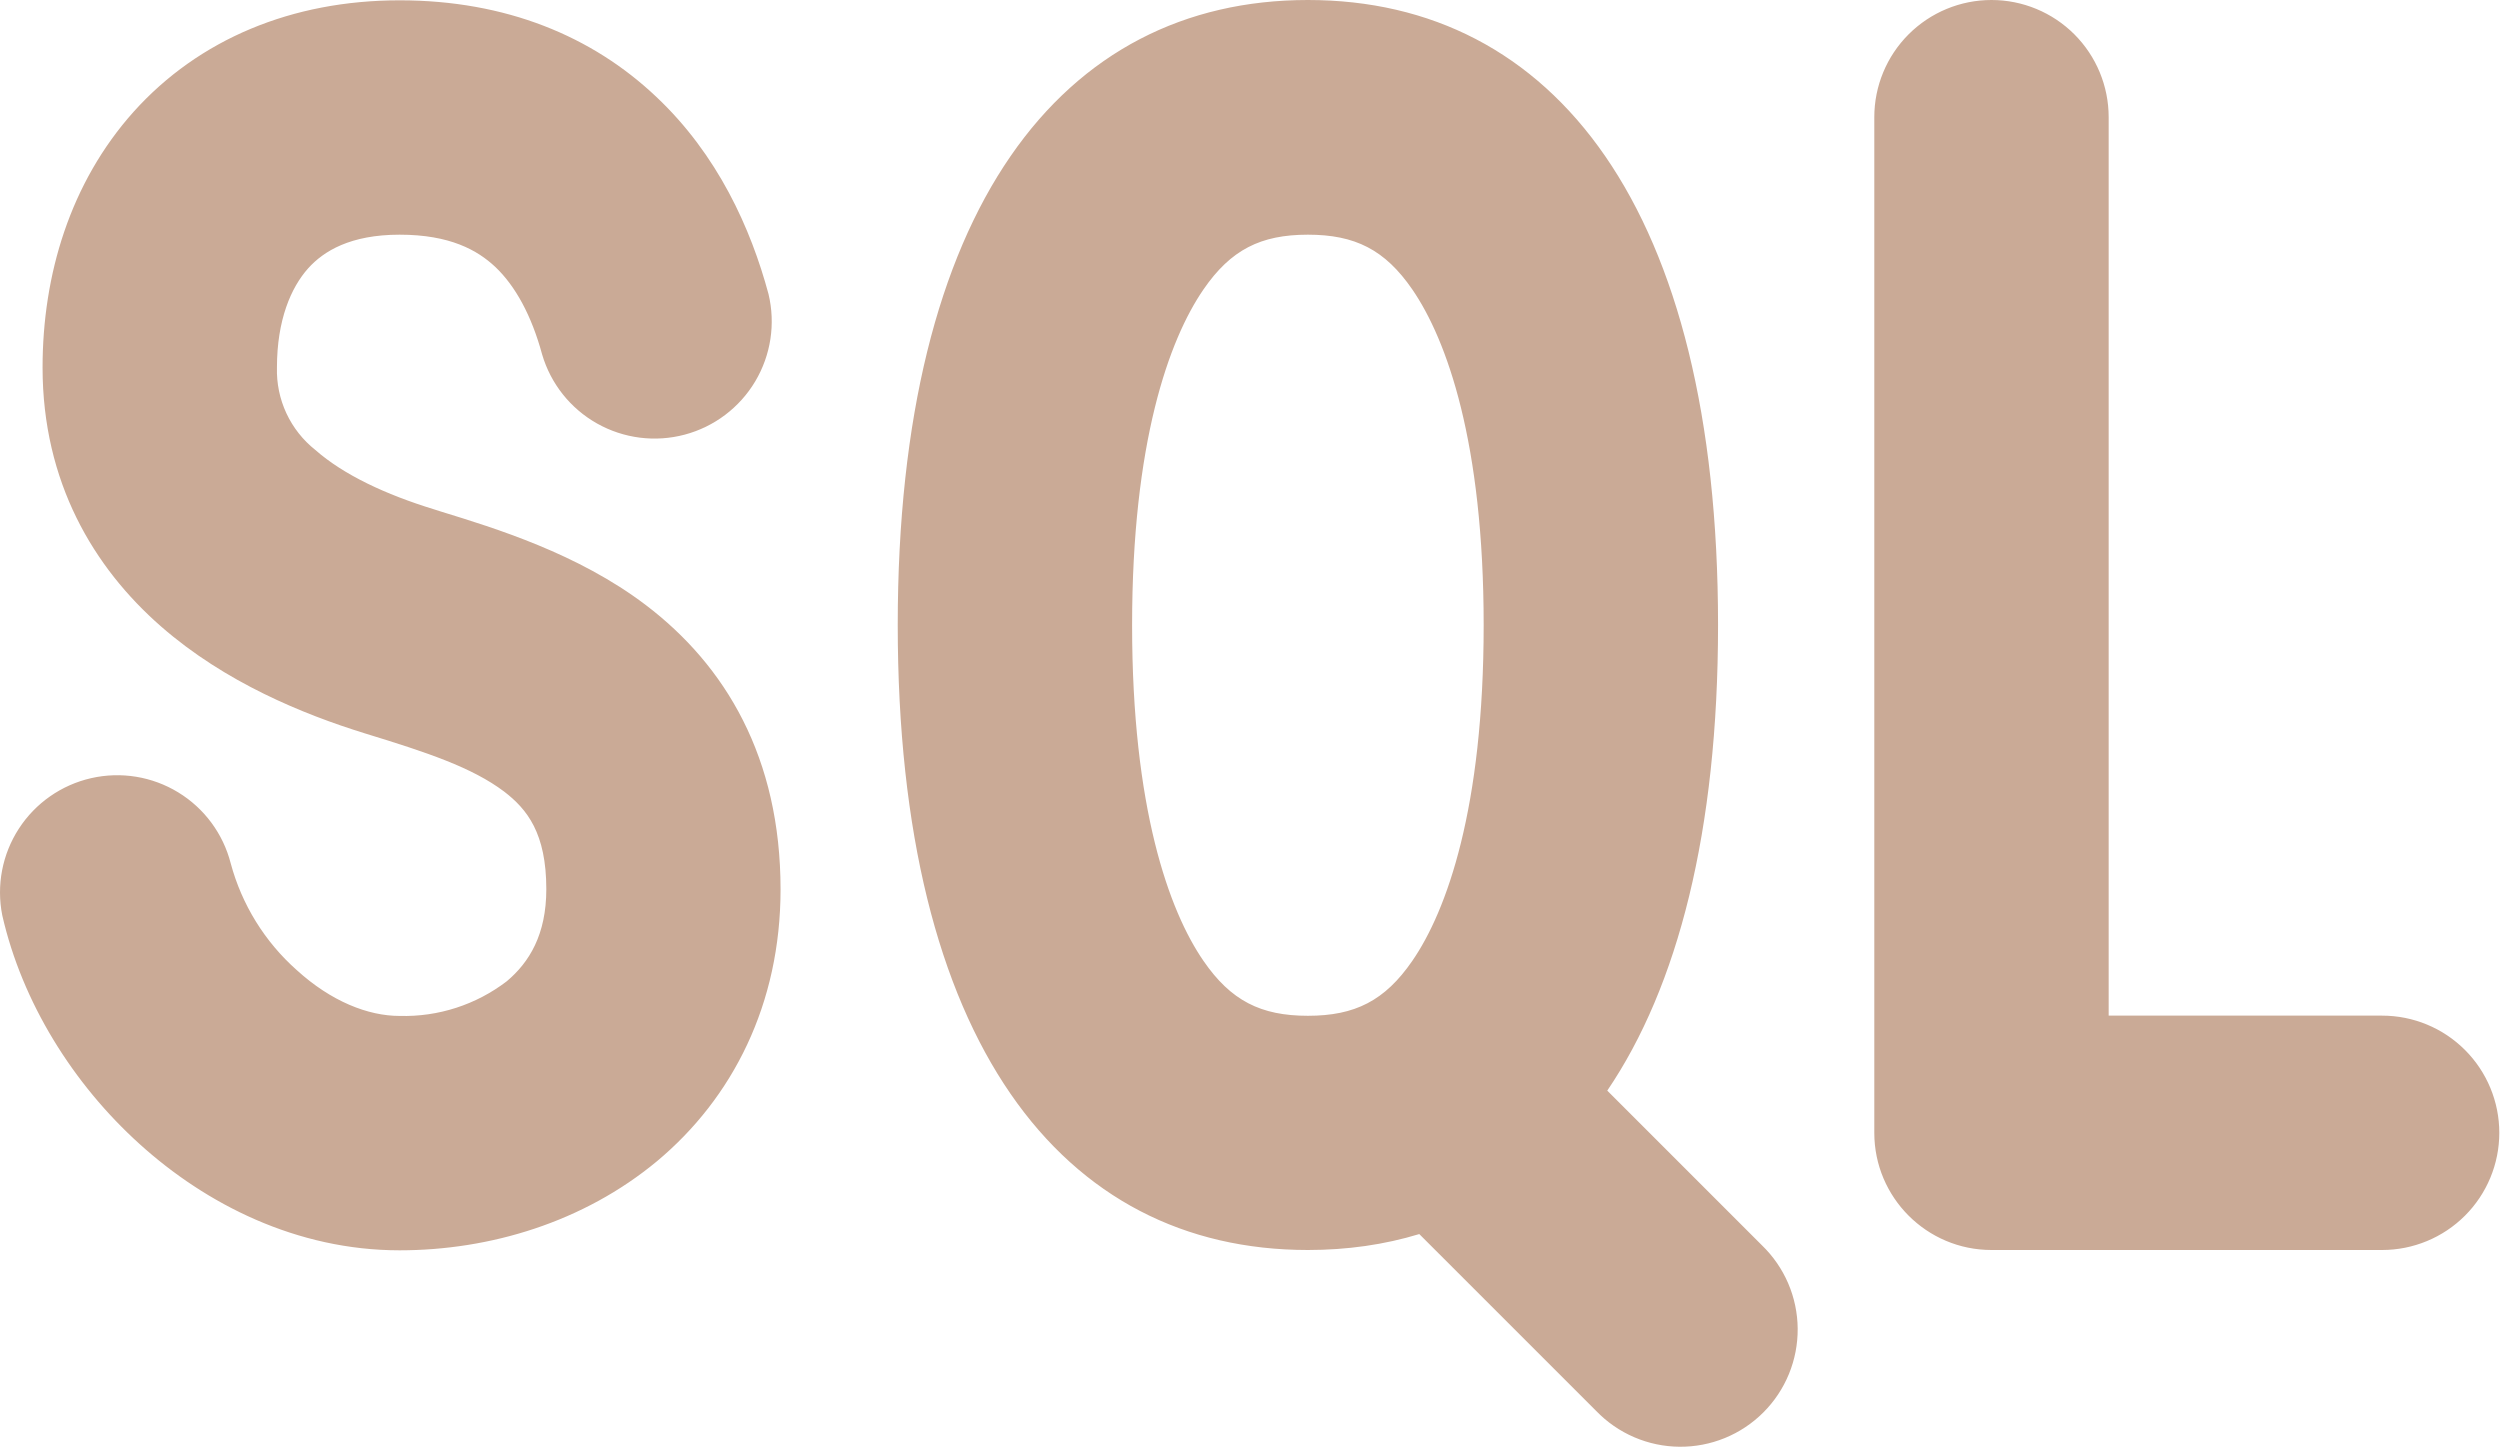
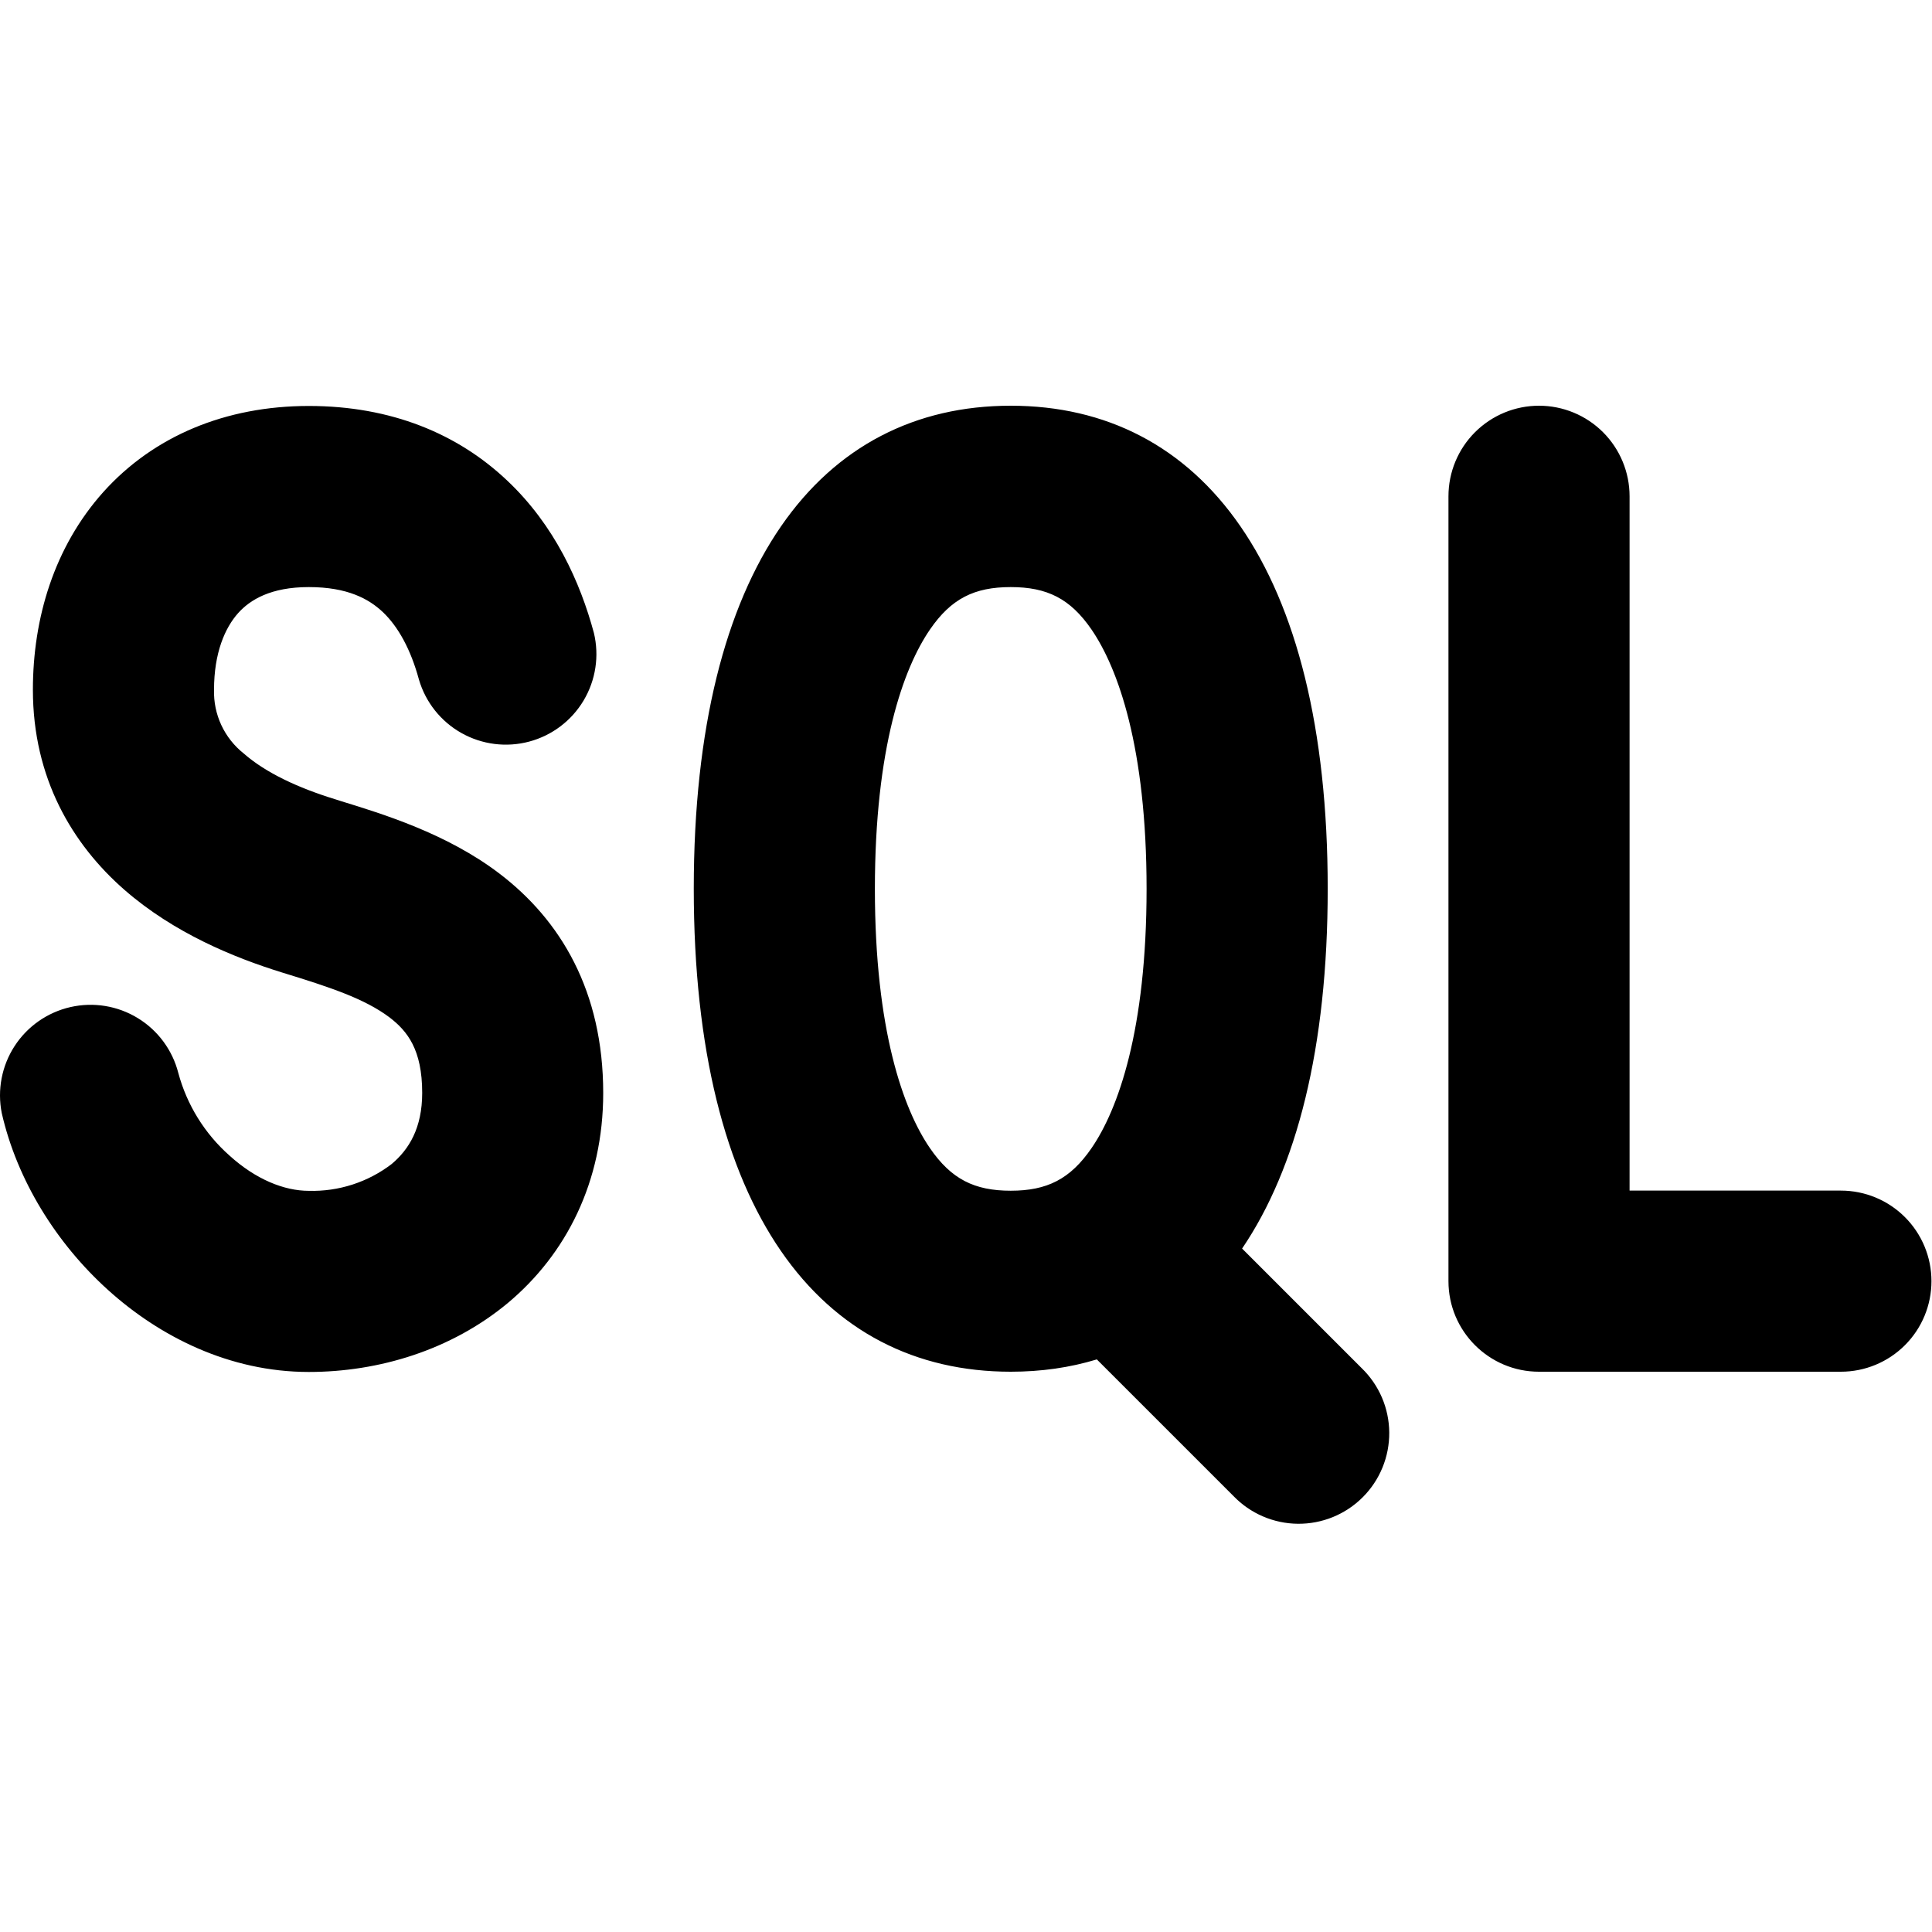
- <svg xmlns="http://www.w3.org/2000/svg" width="150" height="87" viewBox="0 0 150 87" fill="none">
-   <path fill-rule="evenodd" clip-rule="evenodd" d="M126.52 7.031C126.52 5.166 125.779 3.378 124.461 2.059C123.142 0.741 121.354 0 119.489 0C117.624 0 115.836 0.741 114.517 2.059C113.198 3.378 112.458 5.166 112.458 7.031V67.969C112.458 71.85 115.608 75 119.489 75H142.926C144.791 75 146.579 74.259 147.898 72.941C149.217 71.622 149.958 69.834 149.958 67.969C149.958 66.104 149.217 64.316 147.898 62.997C146.579 61.678 144.791 60.938 142.926 60.938H126.52V7.031ZM103.083 37.5C103.083 49.875 100.673 59.194 96.436 65.438L105.717 74.719C106.388 75.368 106.923 76.144 107.292 77.002C107.66 77.86 107.853 78.782 107.861 79.716C107.868 80.65 107.69 81.576 107.336 82.439C106.982 83.303 106.46 84.088 105.799 84.748C105.139 85.408 104.354 85.93 103.489 86.283C102.625 86.636 101.699 86.813 100.765 86.805C99.832 86.796 98.909 86.602 98.052 86.233C97.194 85.864 96.418 85.328 95.77 84.656L85.157 74.044C83.064 74.681 80.836 75 78.473 75C63.708 75 53.864 62.503 53.864 37.5C53.864 12.497 63.708 0 78.473 0C93.239 0 103.083 12.497 103.083 37.5ZM84.736 57.656C86.817 54.638 89.02 48.469 89.02 37.509C89.02 26.559 86.817 20.391 84.736 17.363C83.095 14.981 81.304 14.081 78.473 14.081C75.642 14.081 73.851 14.981 72.211 17.363C70.129 20.391 67.926 26.559 67.926 37.519C67.926 48.459 70.129 54.638 72.211 57.656C73.851 60.038 75.642 60.947 78.473 60.947C81.304 60.947 83.095 60.038 84.736 57.656ZM23.976 0.019C17.517 0.019 11.929 2.353 8.02 6.703C4.204 10.969 2.554 16.5 2.554 22.05C2.554 28.913 5.611 34.05 9.67 37.594C13.514 40.95 18.183 42.853 21.904 44.006C25.636 45.15 28.317 46.041 30.248 47.494C31.626 48.553 32.779 49.987 32.779 53.353C32.779 56.072 31.758 57.741 30.407 58.875C28.566 60.285 26.295 61.02 23.976 60.956C22.082 60.956 19.87 60.084 17.808 58.209C15.887 56.506 14.508 54.276 13.842 51.797C13.387 50.023 12.257 48.496 10.693 47.542C9.13 46.588 7.256 46.282 5.47 46.689C3.684 47.096 2.127 48.183 1.131 49.72C0.135 51.257 -0.222 53.122 0.136 54.919C1.326 60.141 4.383 65.034 8.367 68.634C12.361 72.253 17.798 75.019 23.976 75.019C29.395 75.019 35.011 73.331 39.417 69.675C43.964 65.878 46.833 60.244 46.833 53.362C46.833 45.459 43.532 39.928 38.733 36.291C34.664 33.206 29.714 31.697 26.489 30.703L26.048 30.562C23.142 29.672 20.62 28.491 18.923 27C18.18 26.411 17.585 25.657 17.184 24.798C16.784 23.939 16.59 22.998 16.617 22.05C16.617 19.2 17.461 17.25 18.492 16.097C19.42 15.066 21.023 14.081 23.976 14.081C26.995 14.081 28.645 15.009 29.714 16.012C30.933 17.166 31.898 18.947 32.526 21.262C33.043 23.023 34.226 24.512 35.825 25.411C37.424 26.311 39.311 26.55 41.083 26.078C42.856 25.606 44.374 24.459 45.313 22.884C46.252 21.308 46.538 19.428 46.111 17.644C45.051 13.706 43.064 9.281 39.37 5.803C35.536 2.175 30.361 0.019 23.976 0.019Z" fill="#CAAA96" />
+ <svg xmlns="http://www.w3.org/2000/svg" width="100" height="100" viewBox="0 0 150 87" fill="none" class="text-primary">
+   <path fill-rule="evenodd" clip-rule="evenodd" d="M126.52 7.031C126.52 5.166 125.779 3.378 124.461 2.059C123.142 0.741 121.354 0 119.489 0C117.624 0 115.836 0.741 114.517 2.059C113.198 3.378 112.458 5.166 112.458 7.031V67.969C112.458 71.85 115.608 75 119.489 75H142.926C144.791 75 146.579 74.259 147.898 72.941C149.217 71.622 149.958 69.834 149.958 67.969C149.958 66.104 149.217 64.316 147.898 62.997C146.579 61.678 144.791 60.938 142.926 60.938H126.52V7.031ZM103.083 37.5C103.083 49.875 100.673 59.194 96.436 65.438L105.717 74.719C106.388 75.368 106.923 76.144 107.292 77.002C107.66 77.86 107.853 78.782 107.861 79.716C107.868 80.65 107.69 81.576 107.336 82.439C106.982 83.303 106.46 84.088 105.799 84.748C105.139 85.408 104.354 85.93 103.489 86.283C102.625 86.636 101.699 86.813 100.765 86.805C99.832 86.796 98.909 86.602 98.052 86.233C97.194 85.864 96.418 85.328 95.77 84.656L85.157 74.044C83.064 74.681 80.836 75 78.473 75C63.708 75 53.864 62.503 53.864 37.5C53.864 12.497 63.708 0 78.473 0C93.239 0 103.083 12.497 103.083 37.5ZM84.736 57.656C86.817 54.638 89.02 48.469 89.02 37.509C89.02 26.559 86.817 20.391 84.736 17.363C83.095 14.981 81.304 14.081 78.473 14.081C75.642 14.081 73.851 14.981 72.211 17.363C70.129 20.391 67.926 26.559 67.926 37.519C67.926 48.459 70.129 54.638 72.211 57.656C73.851 60.038 75.642 60.947 78.473 60.947C81.304 60.947 83.095 60.038 84.736 57.656ZM23.976 0.019C17.517 0.019 11.929 2.353 8.02 6.703C4.204 10.969 2.554 16.5 2.554 22.05C2.554 28.913 5.611 34.05 9.67 37.594C13.514 40.95 18.183 42.853 21.904 44.006C25.636 45.15 28.317 46.041 30.248 47.494C31.626 48.553 32.779 49.987 32.779 53.353C32.779 56.072 31.758 57.741 30.407 58.875C28.566 60.285 26.295 61.02 23.976 60.956C22.082 60.956 19.87 60.084 17.808 58.209C15.887 56.506 14.508 54.276 13.842 51.797C13.387 50.023 12.257 48.496 10.693 47.542C9.13 46.588 7.256 46.282 5.47 46.689C3.684 47.096 2.127 48.183 1.131 49.72C0.135 51.257 -0.222 53.122 0.136 54.919C1.326 60.141 4.383 65.034 8.367 68.634C12.361 72.253 17.798 75.019 23.976 75.019C29.395 75.019 35.011 73.331 39.417 69.675C43.964 65.878 46.833 60.244 46.833 53.362C46.833 45.459 43.532 39.928 38.733 36.291C34.664 33.206 29.714 31.697 26.489 30.703L26.048 30.562C23.142 29.672 20.62 28.491 18.923 27C18.18 26.411 17.585 25.657 17.184 24.798C16.784 23.939 16.59 22.998 16.617 22.05C16.617 19.2 17.461 17.25 18.492 16.097C19.42 15.066 21.023 14.081 23.976 14.081C26.995 14.081 28.645 15.009 29.714 16.012C30.933 17.166 31.898 18.947 32.526 21.262C33.043 23.023 34.226 24.512 35.825 25.411C37.424 26.311 39.311 26.55 41.083 26.078C42.856 25.606 44.374 24.459 45.313 22.884C46.252 21.308 46.538 19.428 46.111 17.644C45.051 13.706 43.064 9.281 39.37 5.803C35.536 2.175 30.361 0.019 23.976 0.019Z" fill="currentColor" />
</svg>
